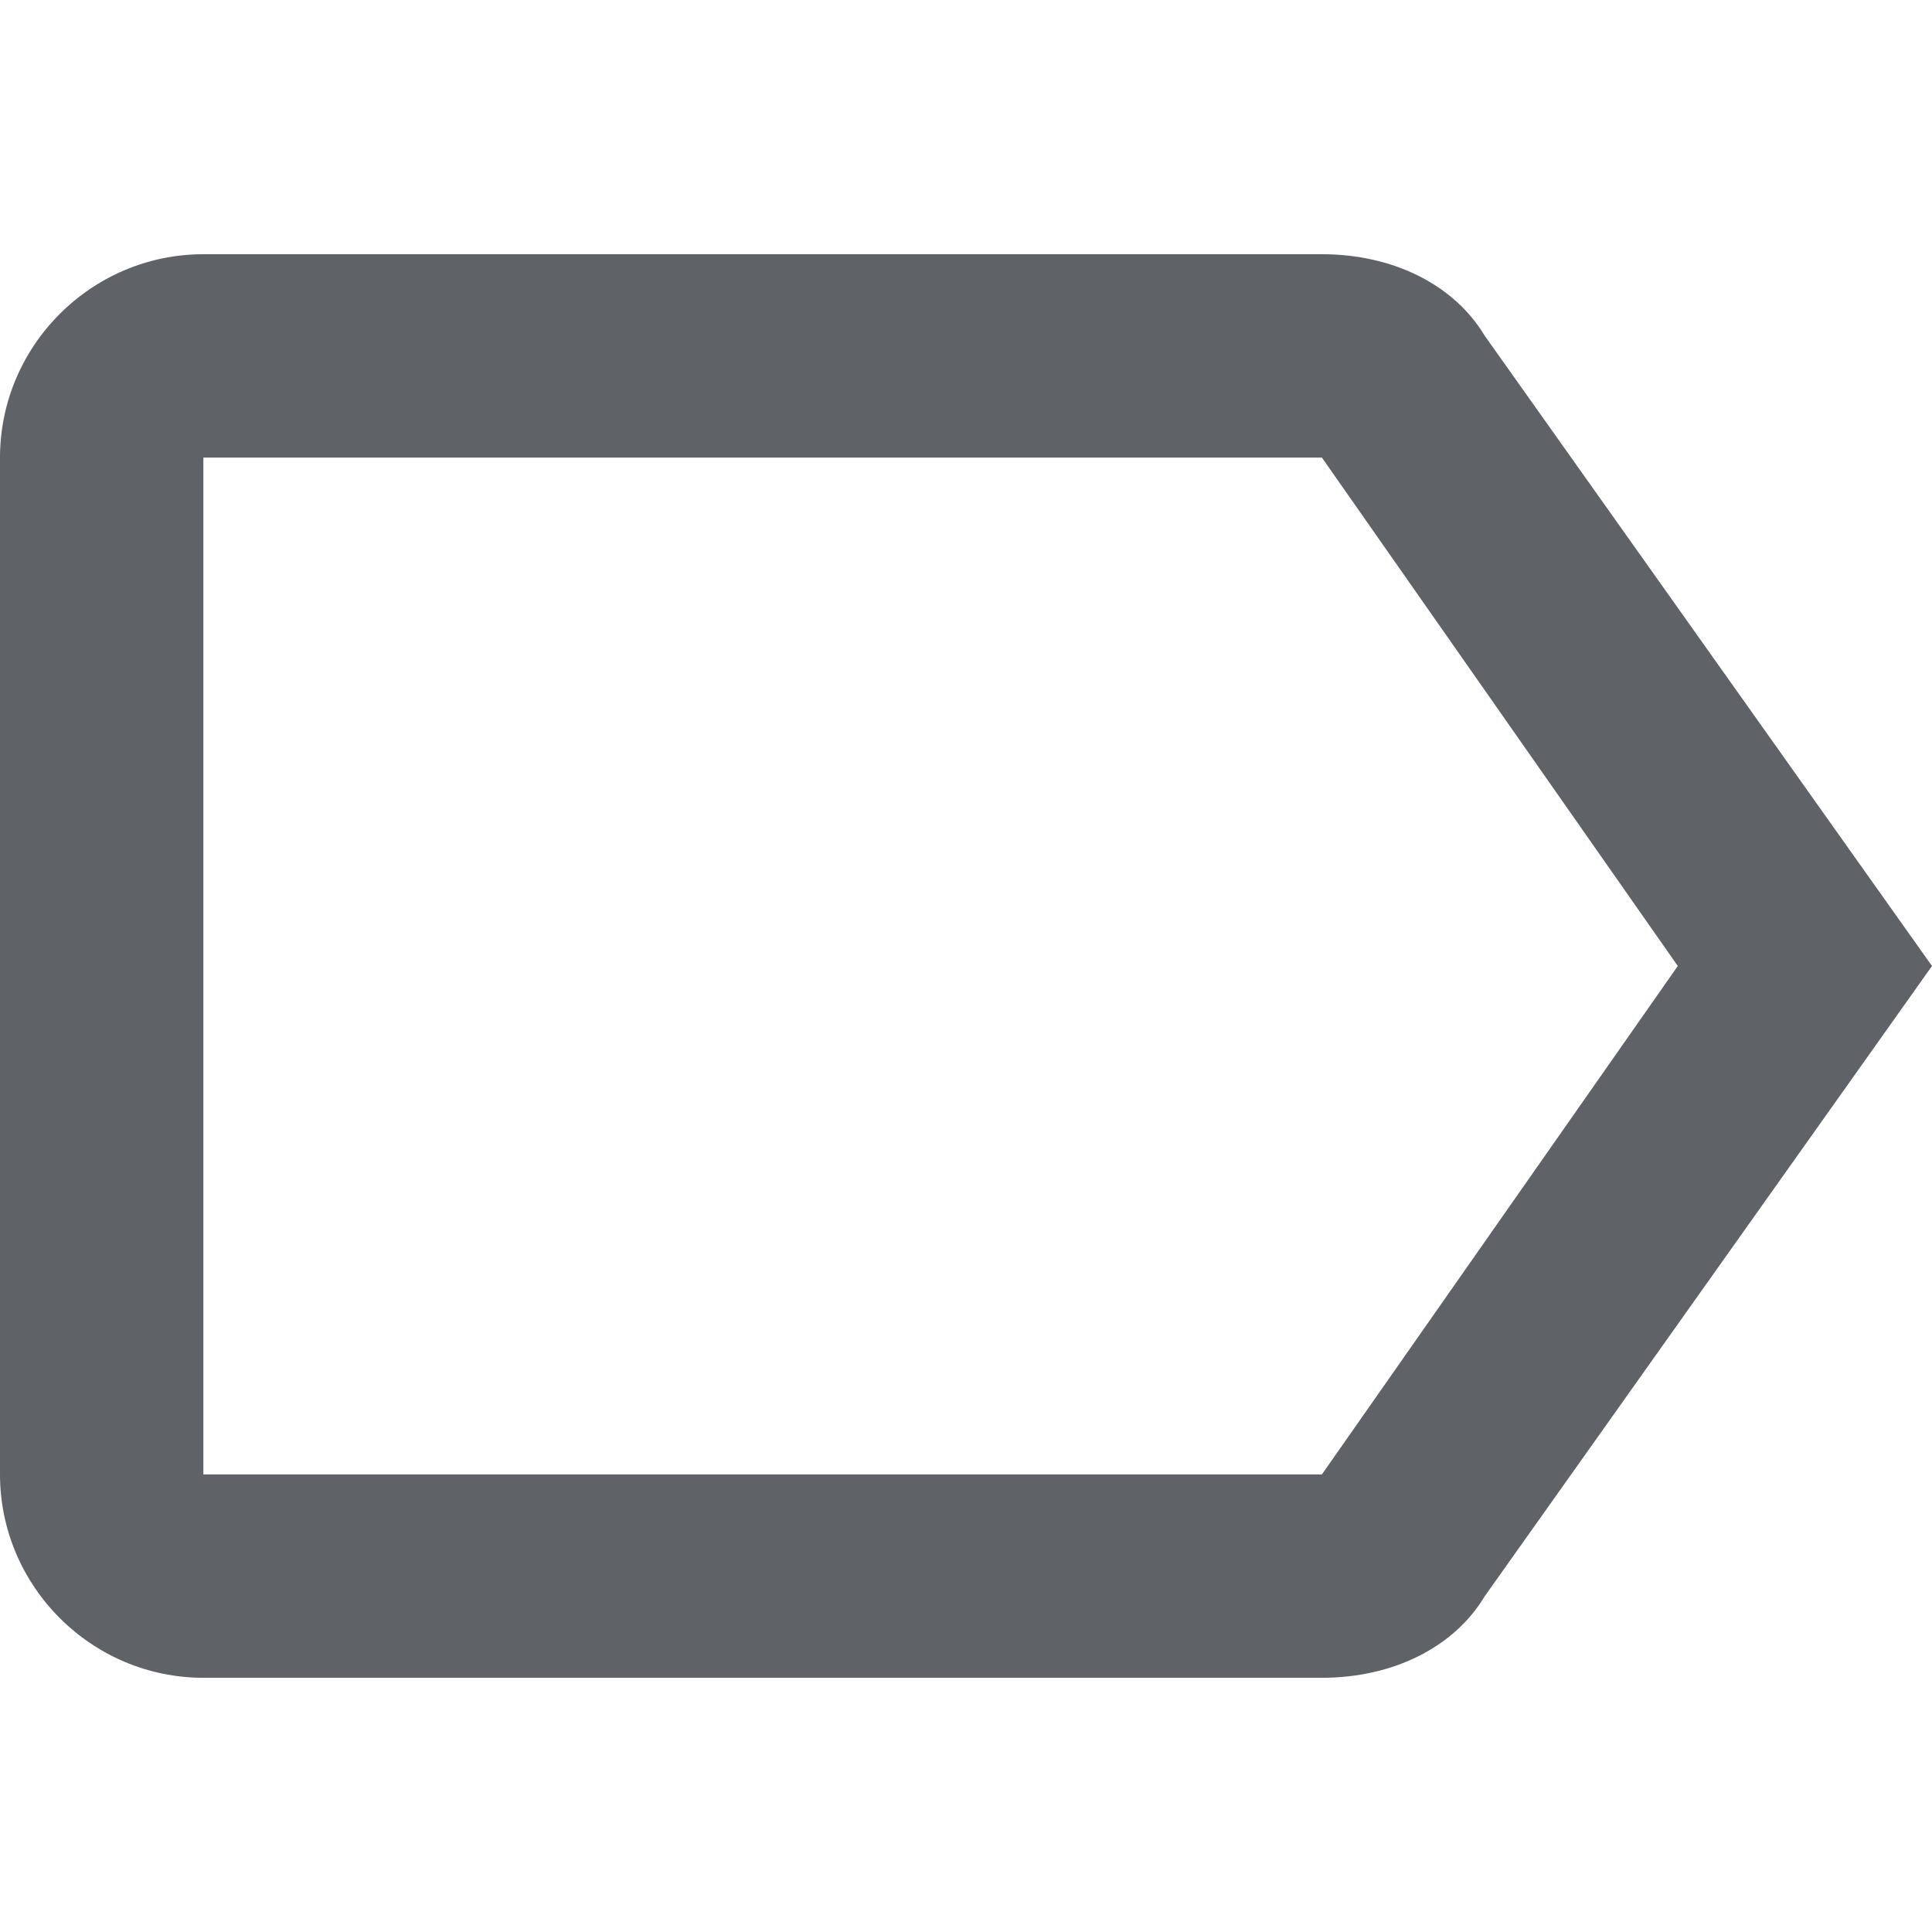
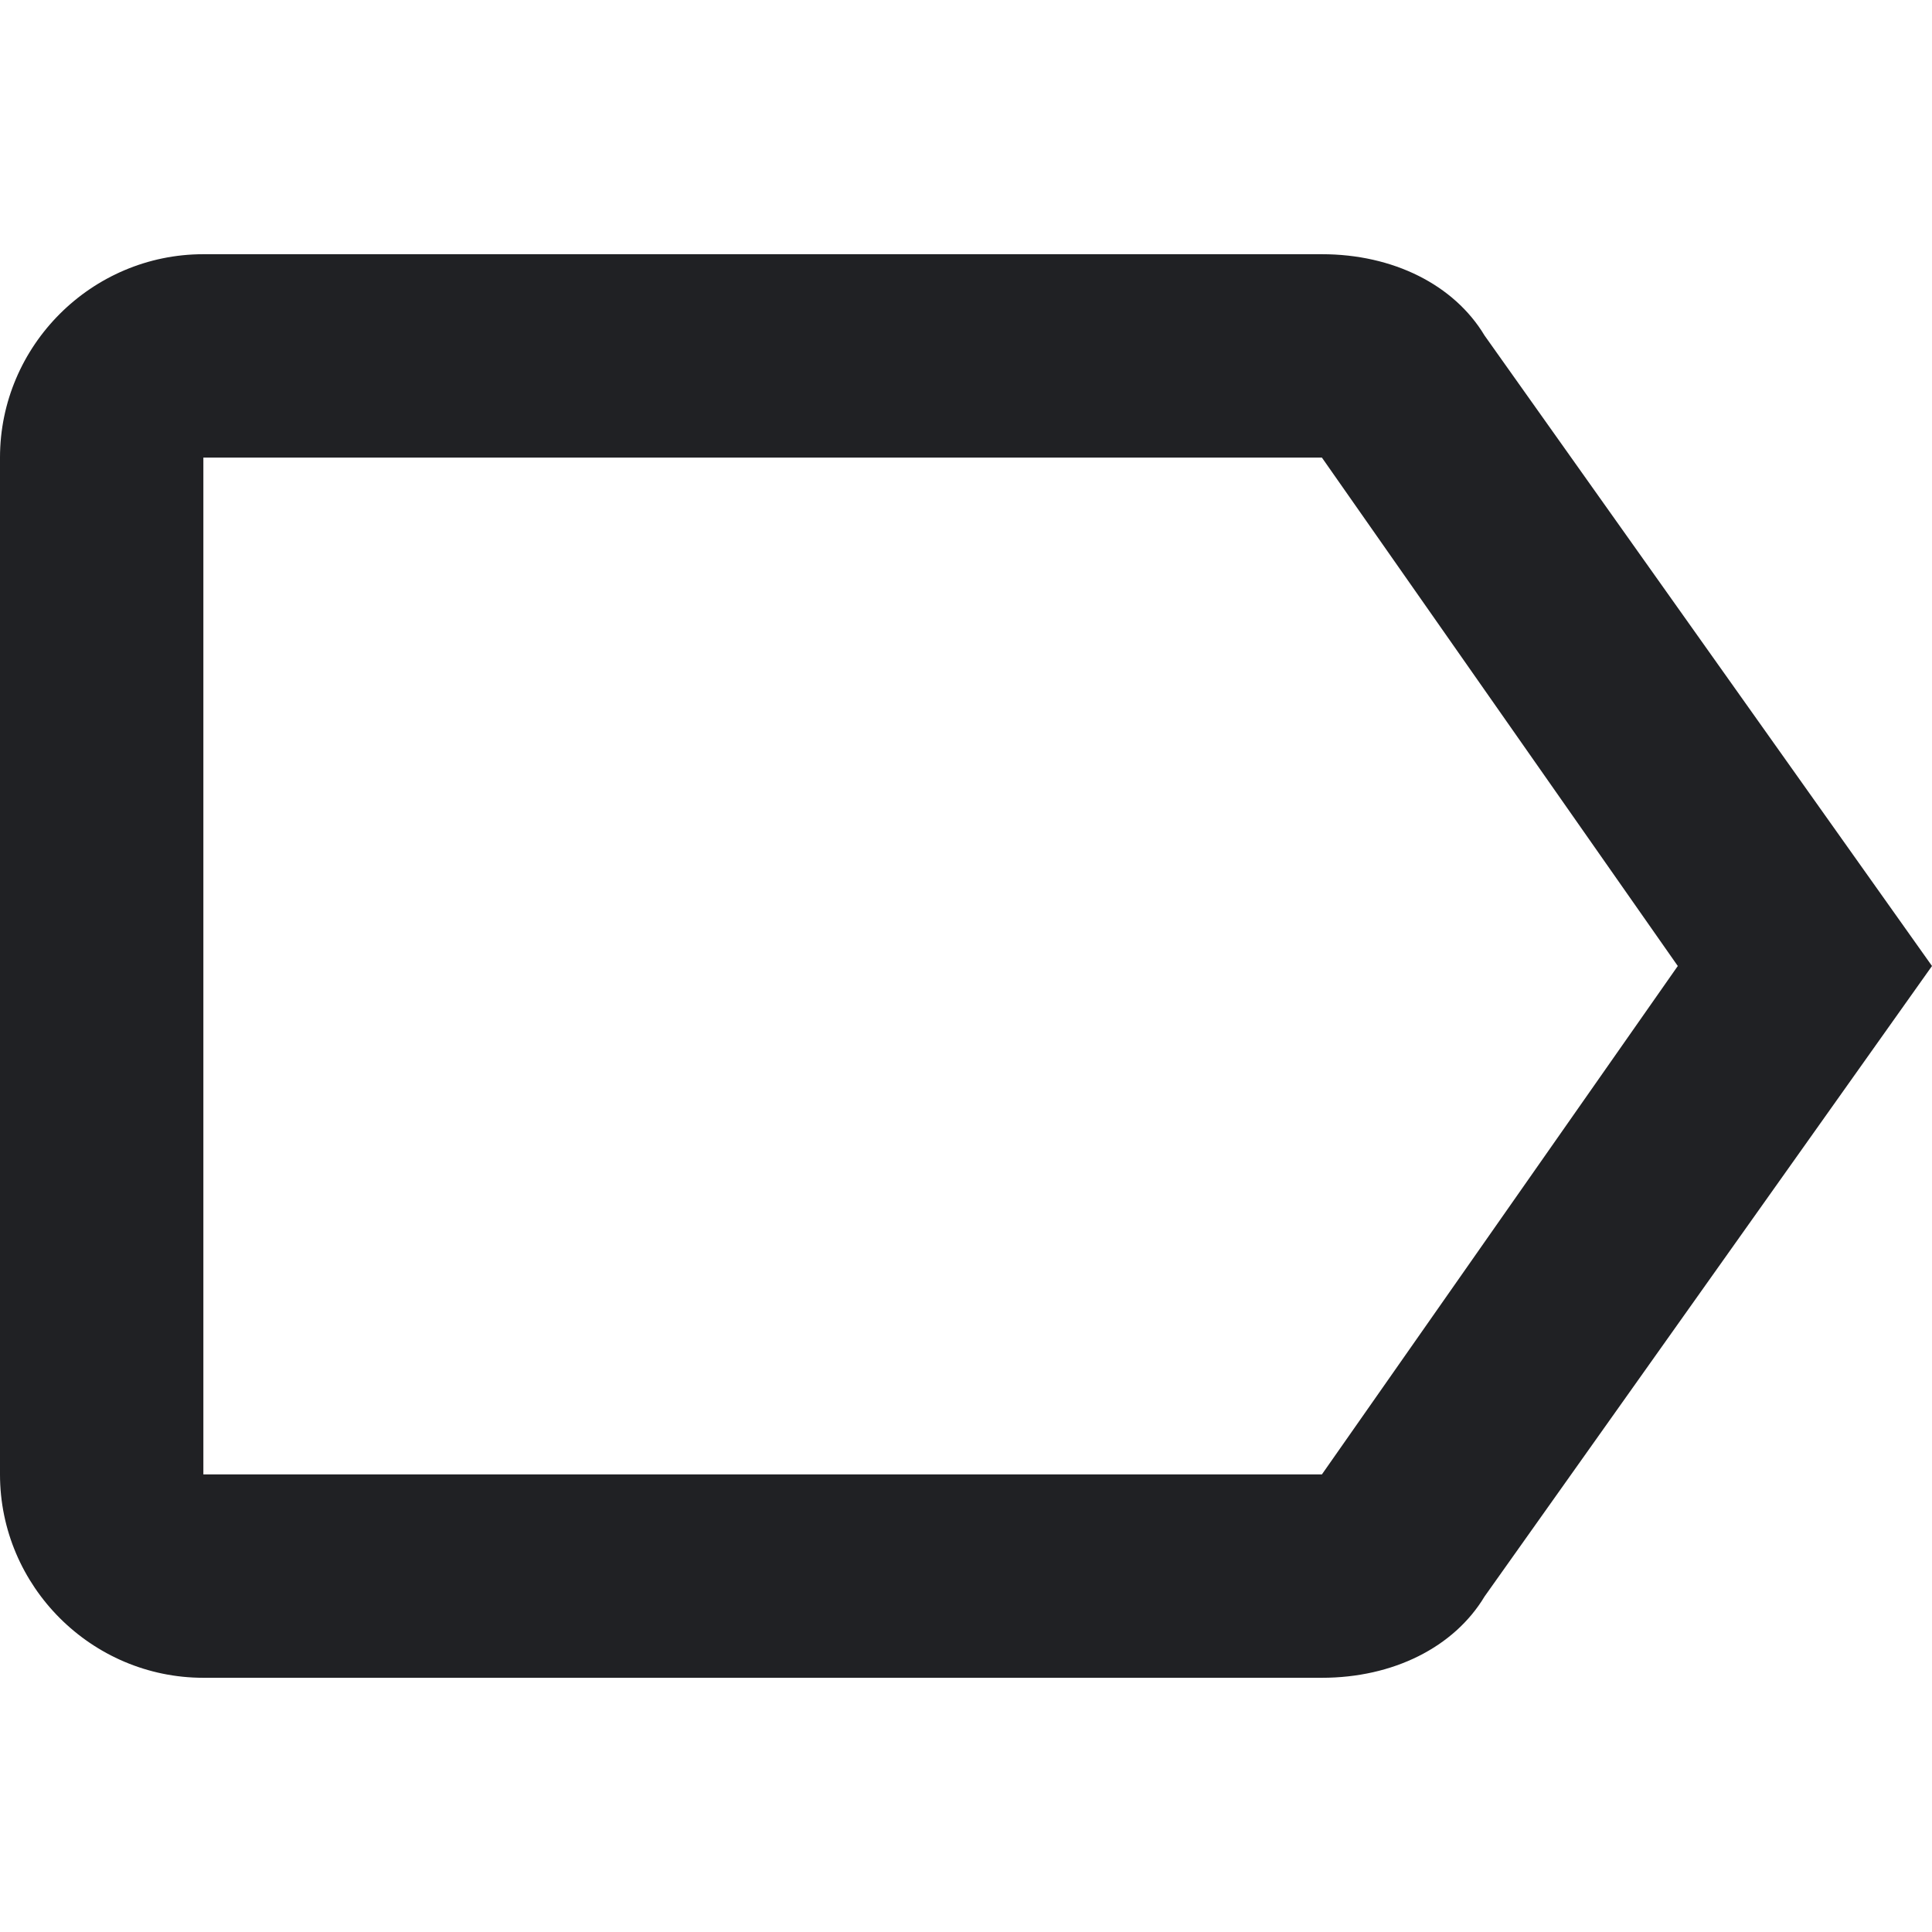
<svg xmlns="http://www.w3.org/2000/svg" version="1.1" id="Capa_1" x="0px" y="0px" width="512px" height="512px" viewBox="0 0 484.5 484.5" style="enable-background:new 0 0 484.5 484.5;" xml:space="preserve" class="">
  <g>
    <g>
      <g id="label-outline">
-         <path d="M372.3,84.15c-7.649-12.75-22.95-20.4-40.8-20.4H51c-28.05,0-51,22.95-51,51v255c0,28.05,22.95,51,51,51h280.5    c17.85,0,33.15-7.65,40.8-20.4l112.2-158.1L372.3,84.15z M331.5,369.75H51v-255h280.5l89.25,127.5L331.5,369.75z" data-original="#000000" class="active-path" data-old_color="#000000" fill="#5F6368" />
+         <path d="M372.3,84.15c-7.649-12.75-22.95-20.4-40.8-20.4H51c-28.05,0-51,22.95-51,51v255c0,28.05,22.95,51,51,51h280.5    c17.85,0,33.15-7.65,40.8-20.4l112.2-158.1L372.3,84.15z M331.5,369.75H51v-255h280.5l89.25,127.5L331.5,369.75z" data-original="#000000" class="active-path" data-old_color="#000000" fill="#202124" />
      </g>
    </g>
  </g>
</svg>
